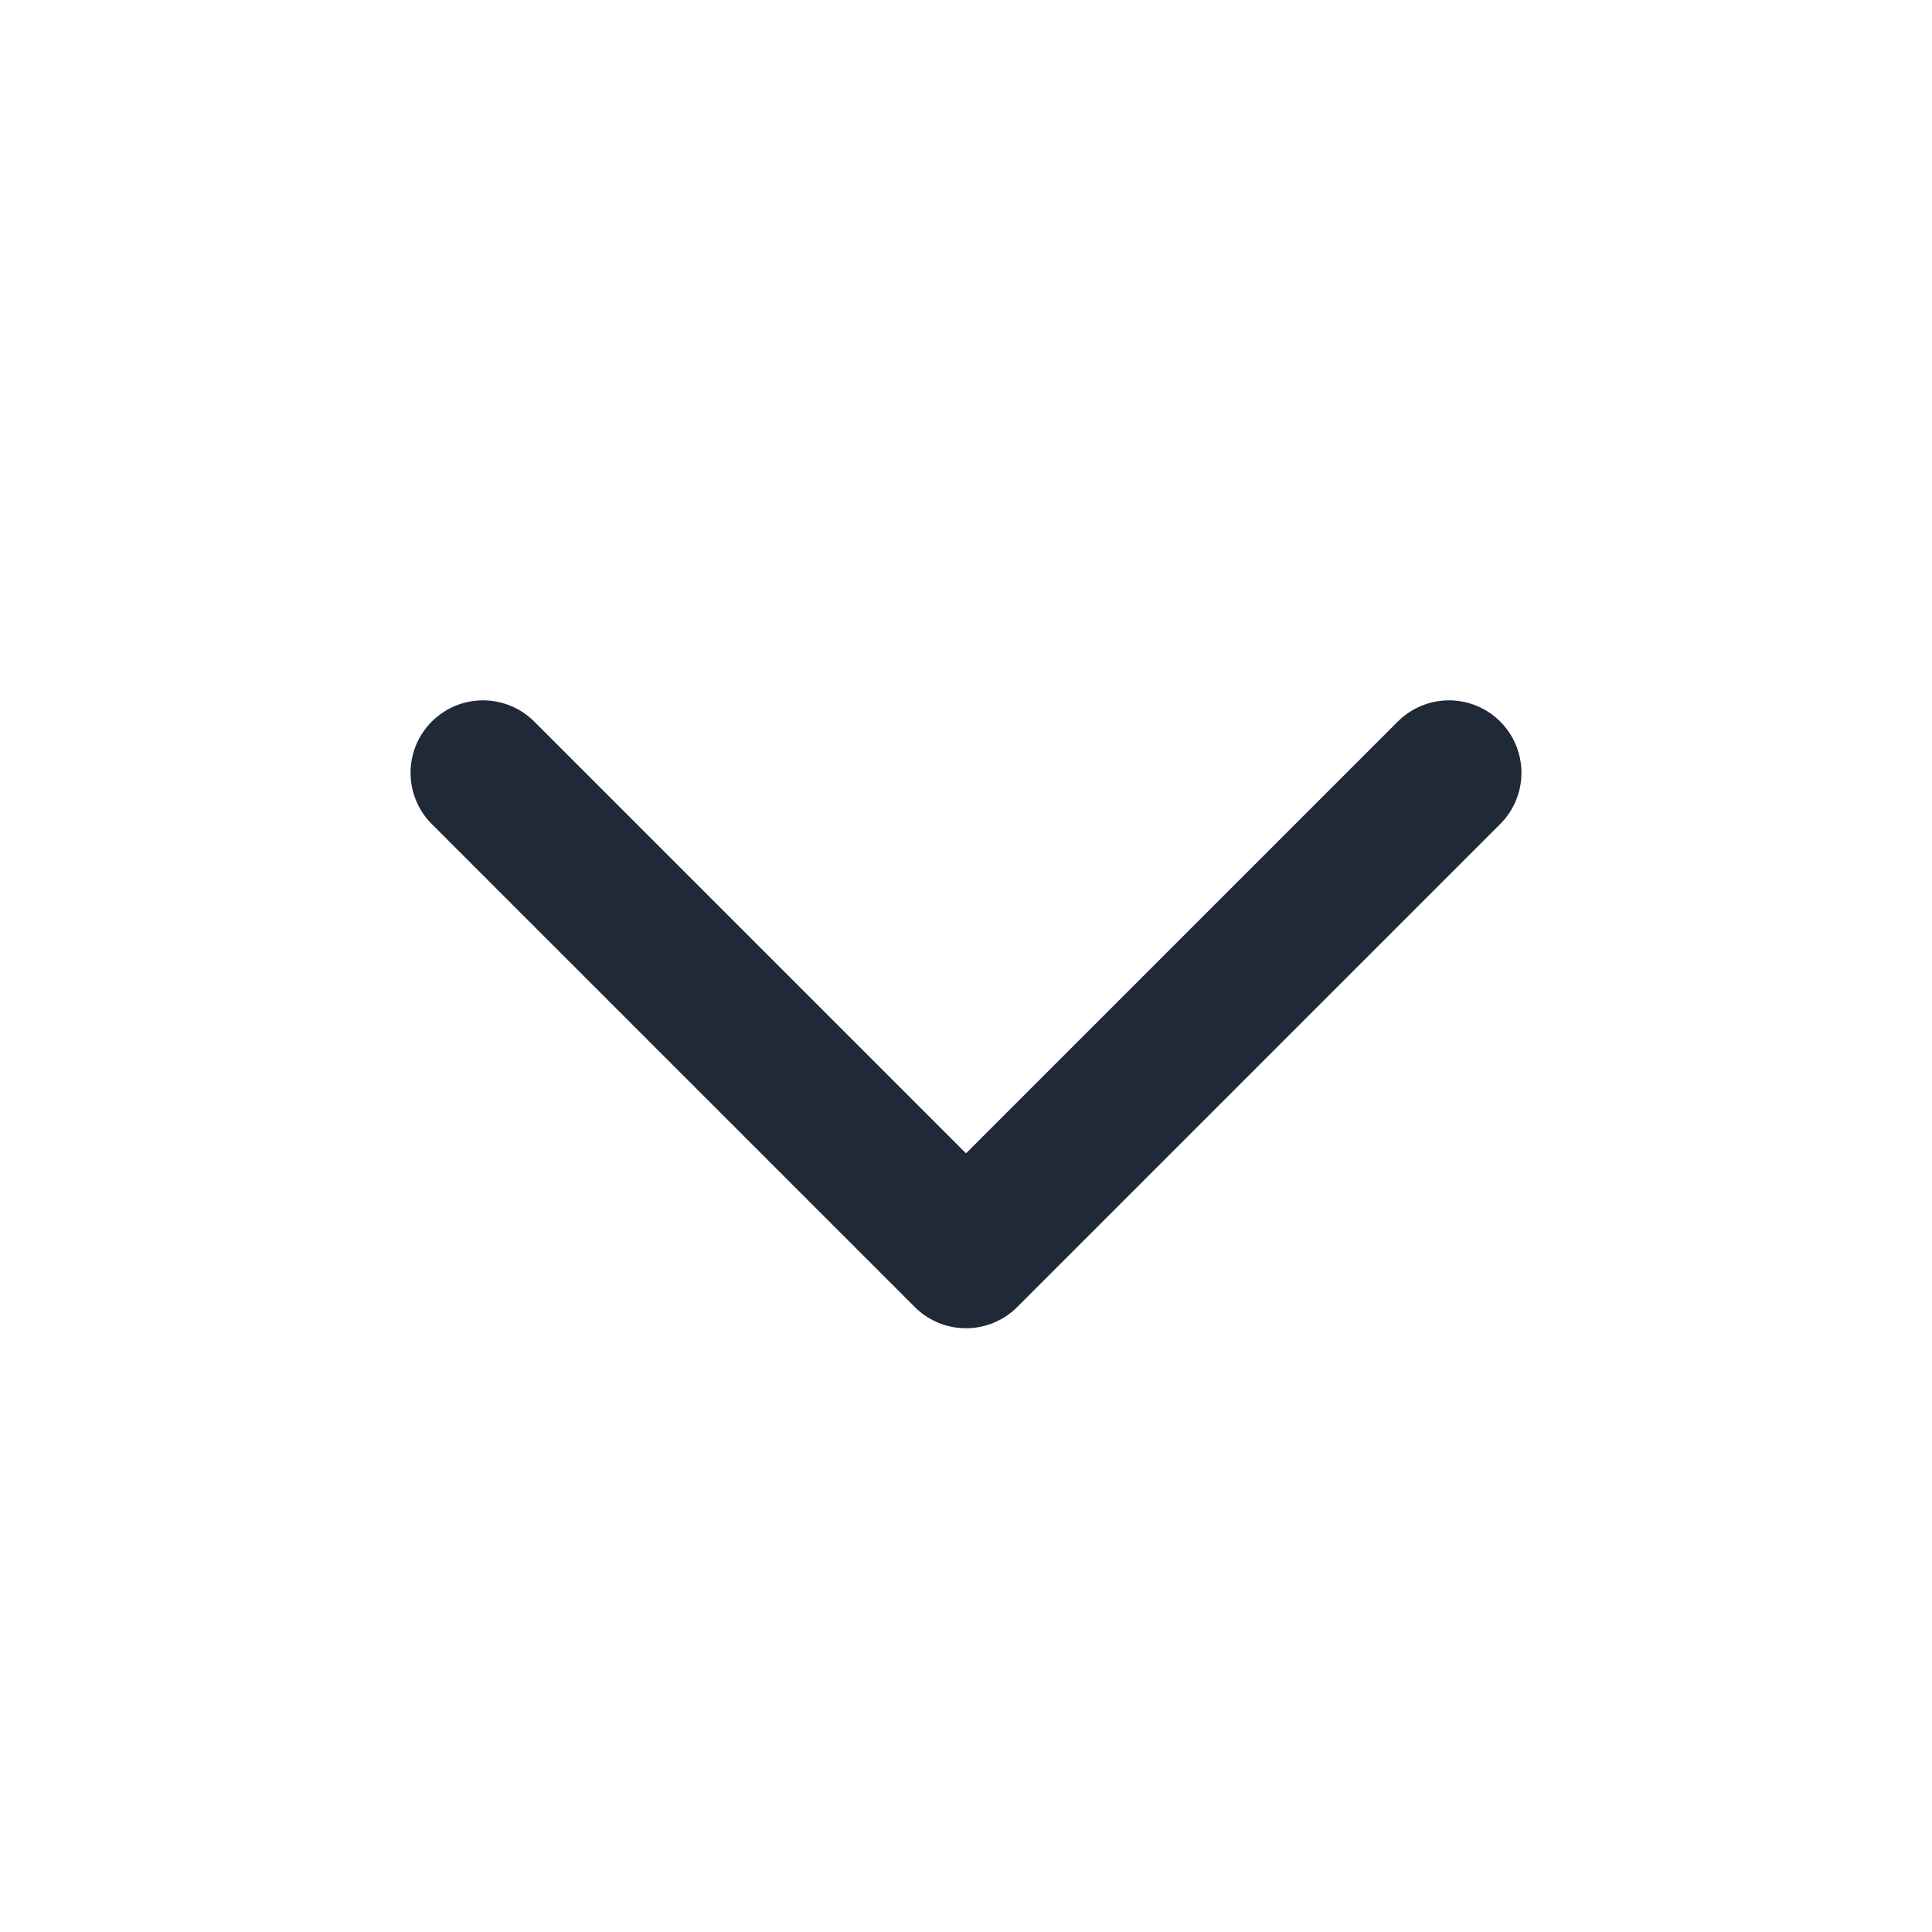
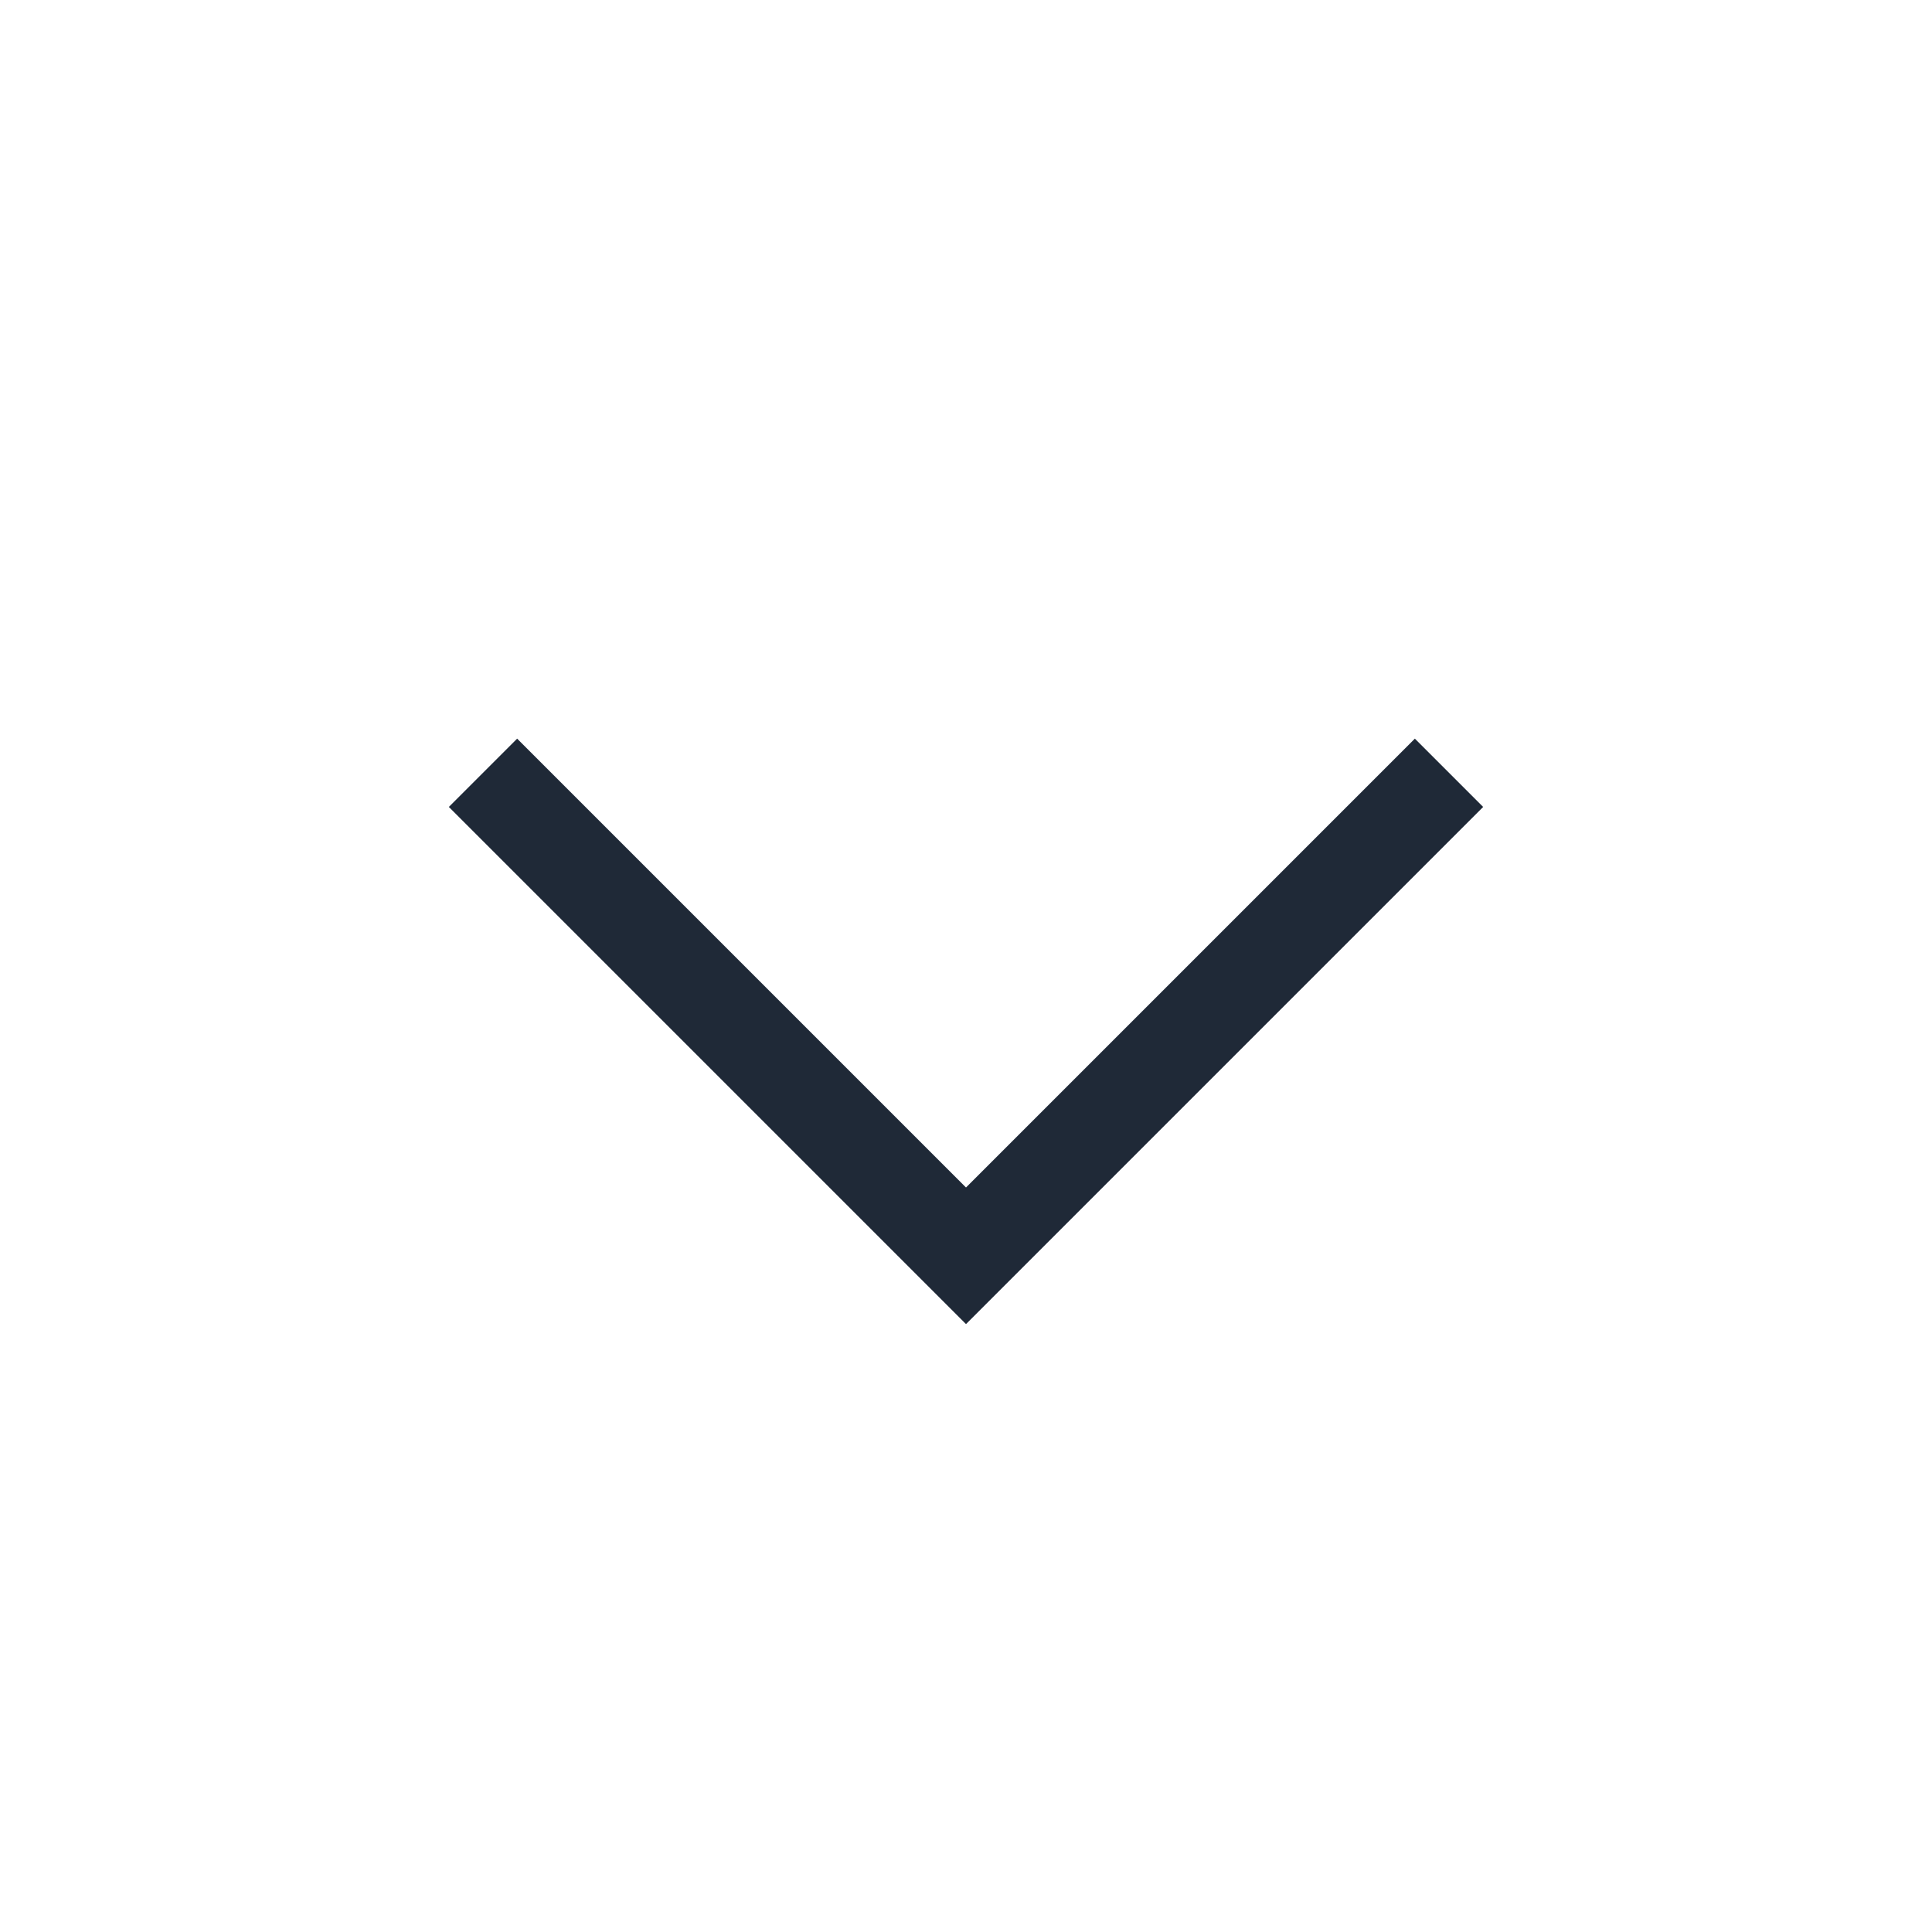
<svg xmlns="http://www.w3.org/2000/svg" width="20" height="20" viewBox="0 0 20 20" fill="none">
-   <path d="M15 8L10 13L5 8" stroke="#1F2937" stroke-width="1.5" stroke-linecap="round" stroke-linejoin="round" />
+   <path d="M15 8L10 13L5 8" stroke="#1F2937" strokeWidth="1.5" strokeLinecap="round" strokeLinejoin="round" />
</svg>
